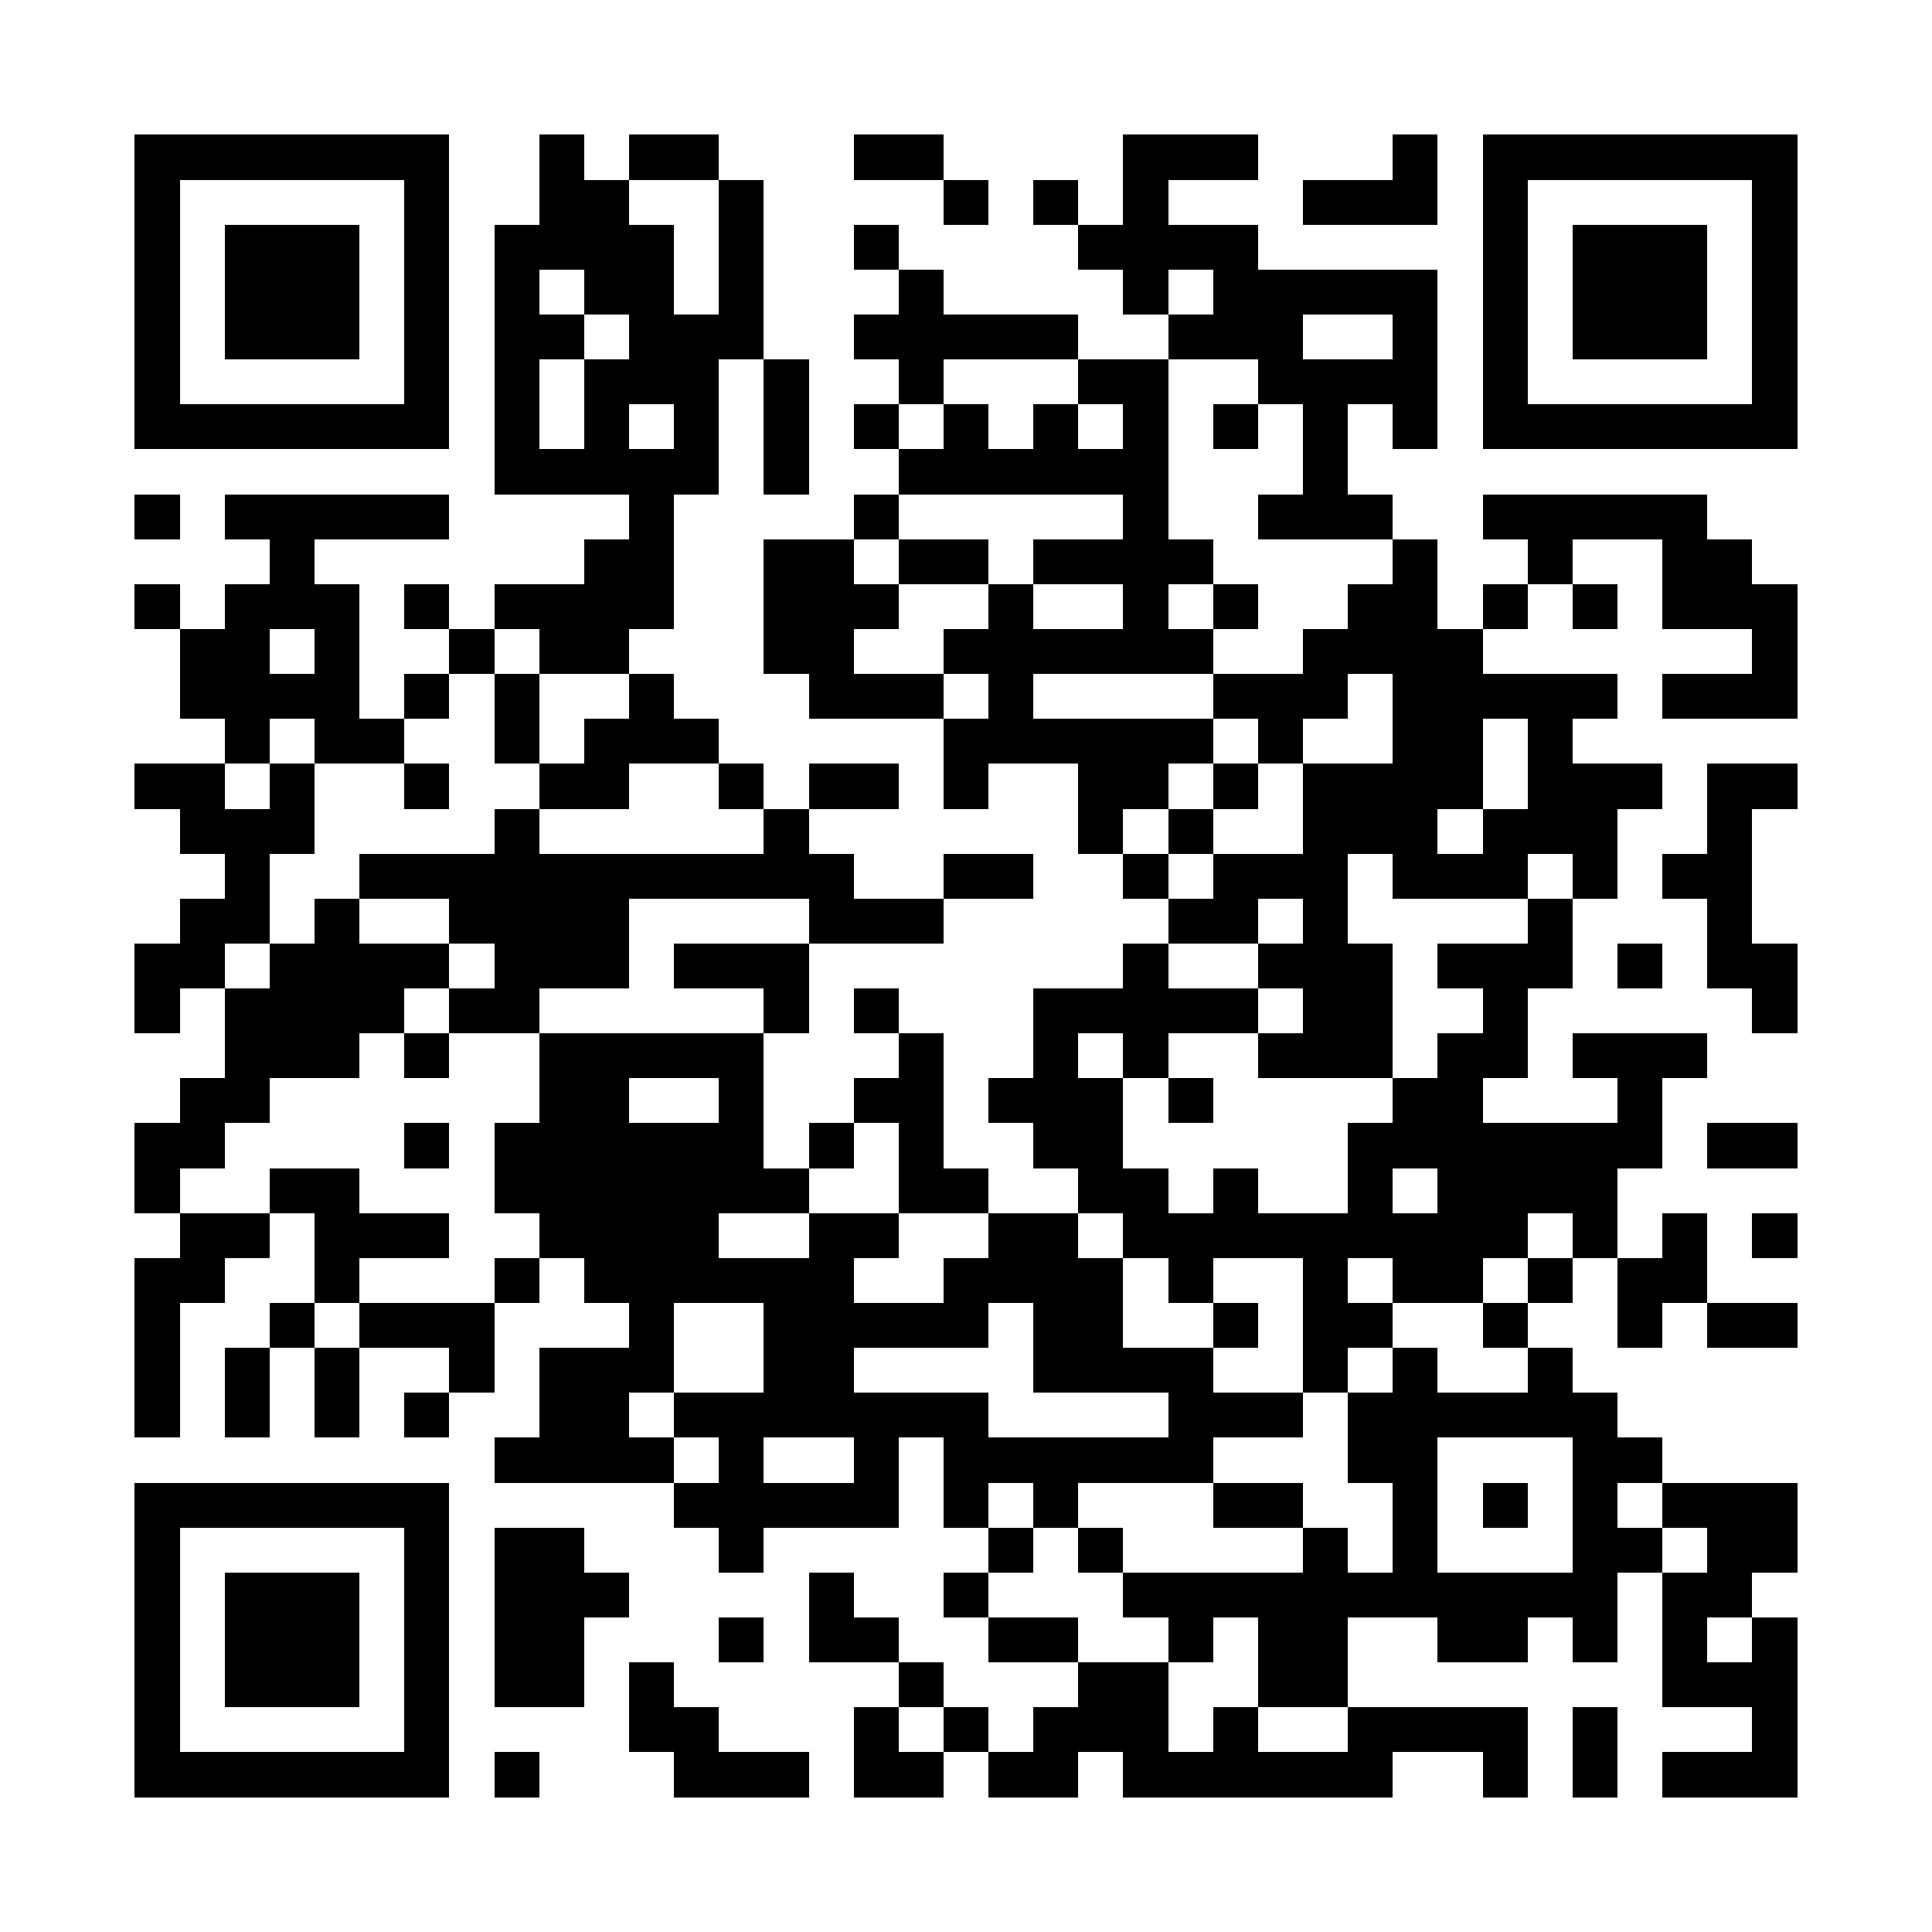
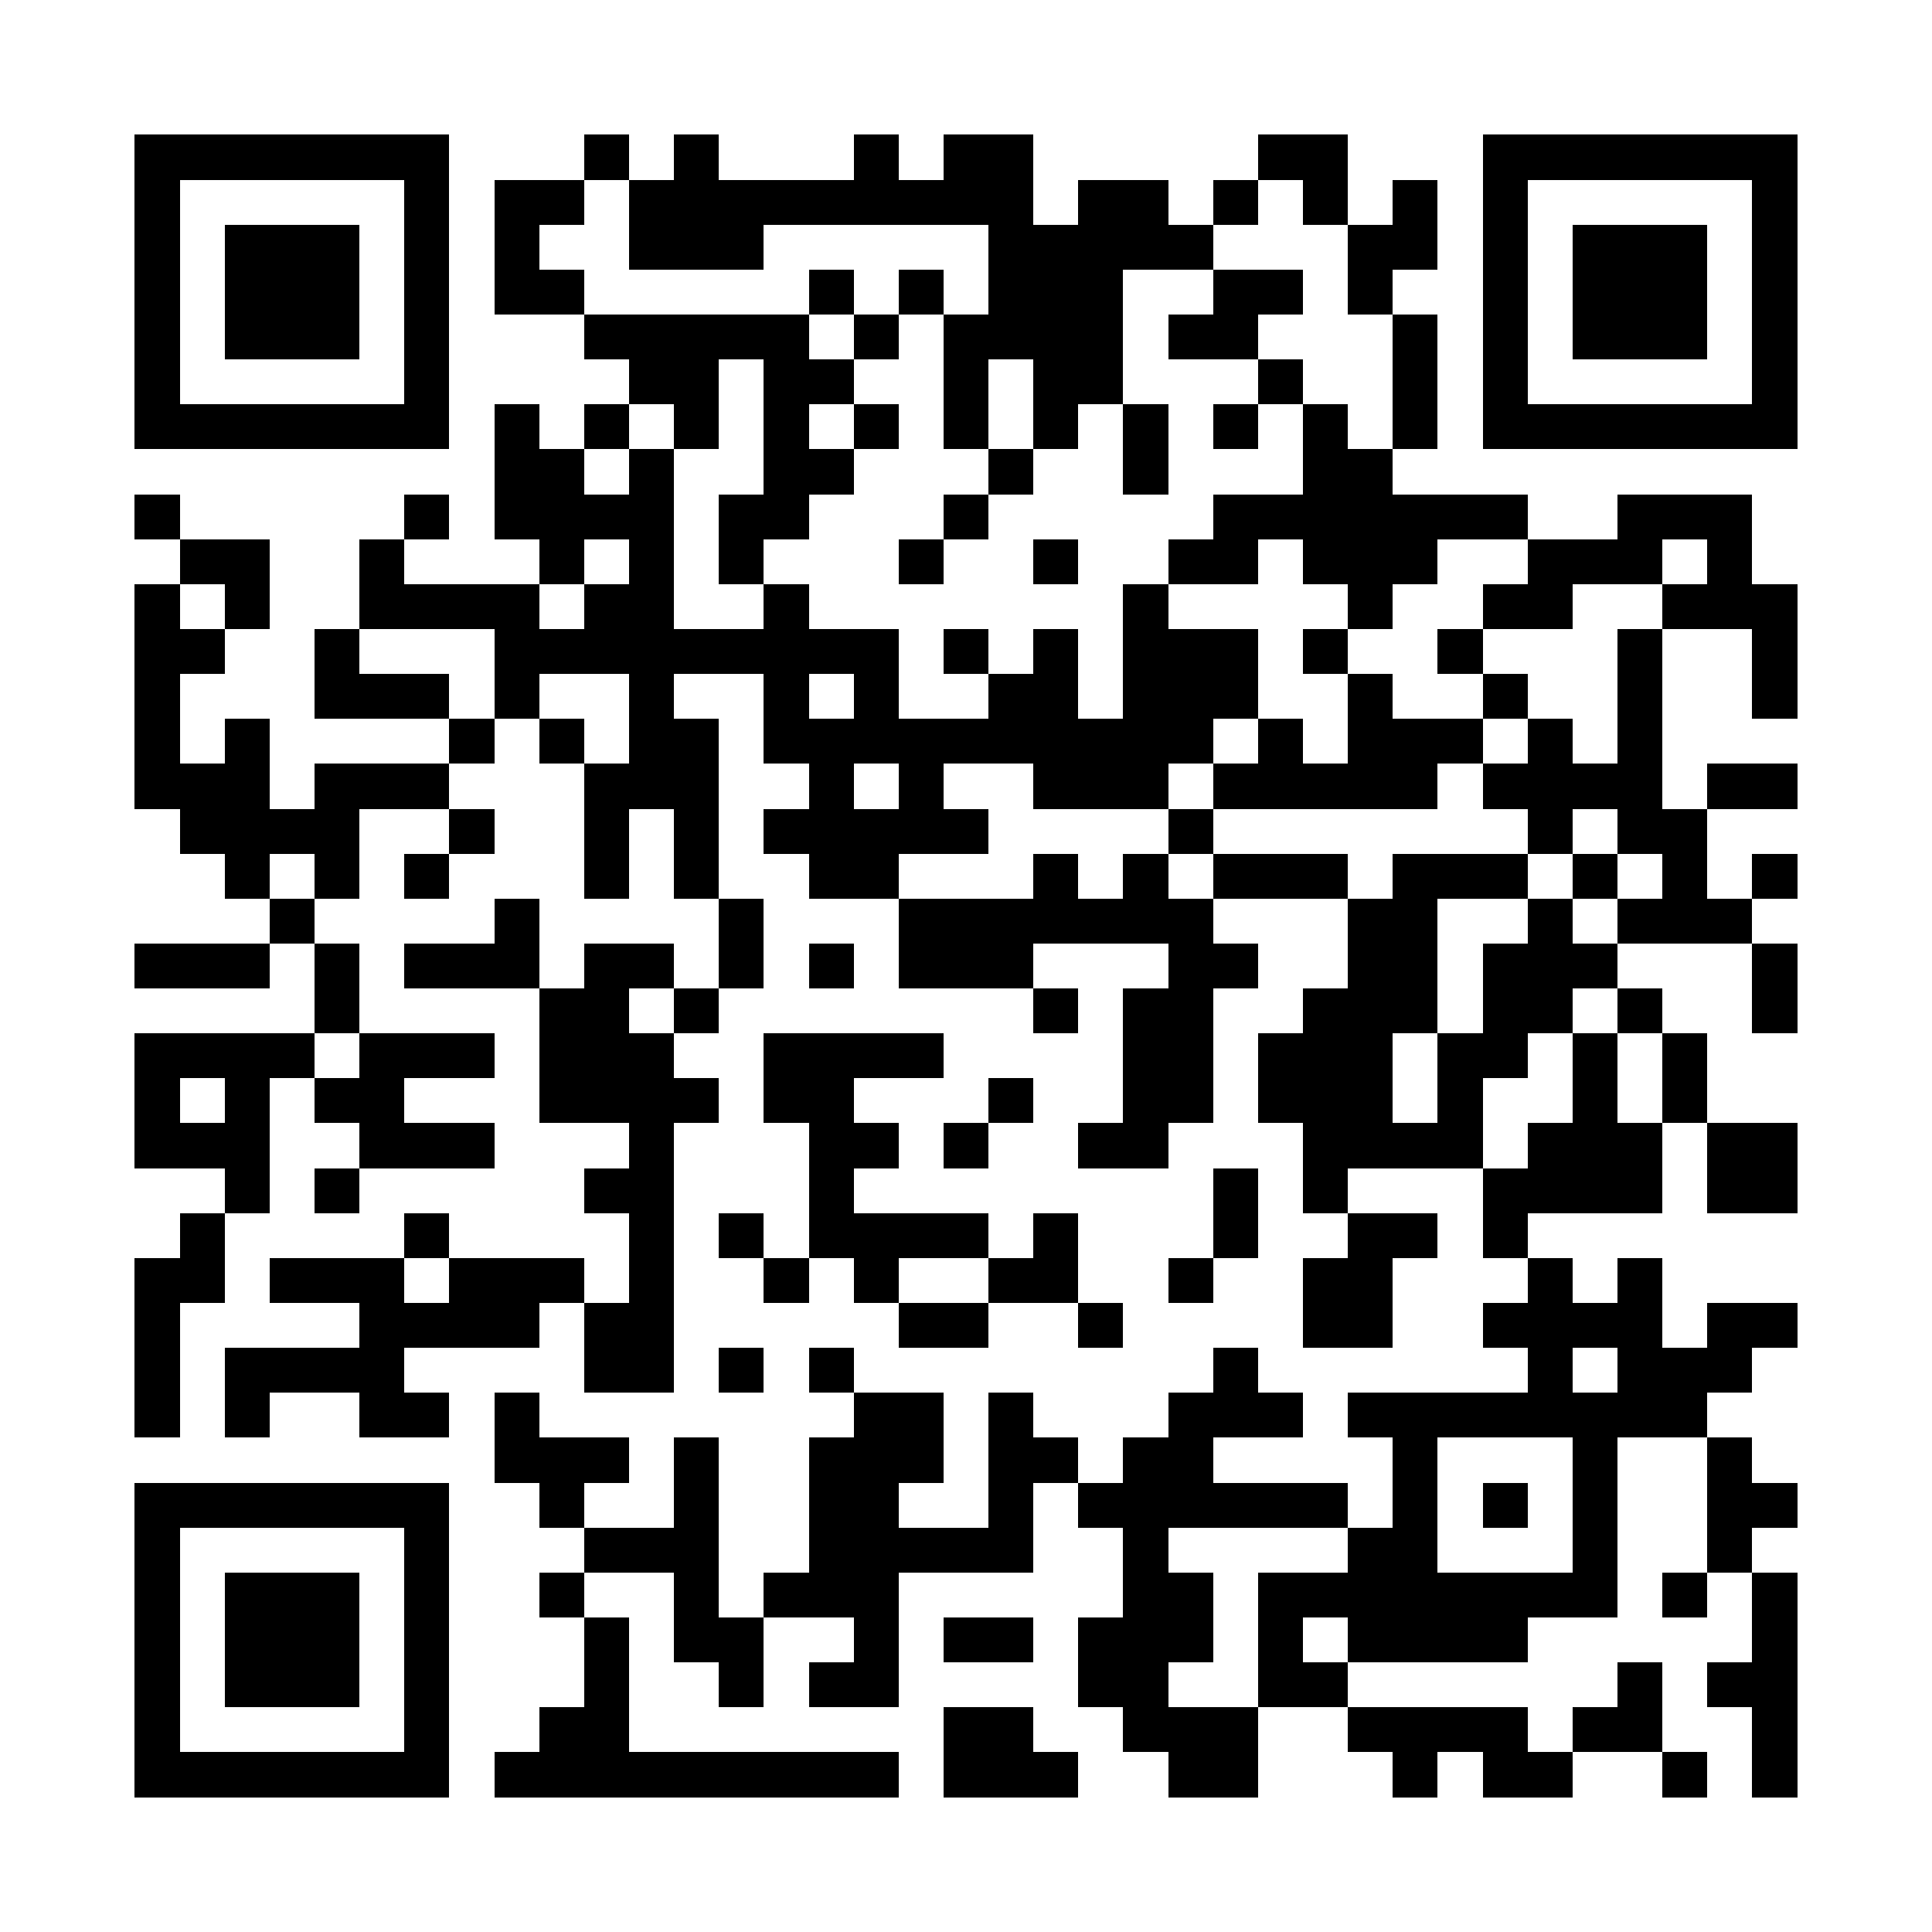
<svg xmlns="http://www.w3.org/2000/svg" viewBox="0 0 43 43" shape-rendering="crispEdges" role="img" aria-label="QR code">
  <rect width="43" height="43" fill="#fff" />
-   <path d="M3 3h7v1h-7zM12 3h1v1h-1zM14 3h2v1h-2zM19 3h2v1h-2zM25 3h3v1h-3zM31 3h1v1h-1zM33 3h7v1h-7zM3 4h1v1h-1zM9 4h1v1h-1zM12 4h2v1h-2zM16 4h1v1h-1zM21 4h1v1h-1zM23 4h1v1h-1zM25 4h1v1h-1zM29 4h3v1h-3zM33 4h1v1h-1zM39 4h1v1h-1zM3 5h1v1h-1zM5 5h3v1h-3zM9 5h1v1h-1zM11 5h4v1h-4zM16 5h1v1h-1zM19 5h1v1h-1zM24 5h4v1h-4zM33 5h1v1h-1zM35 5h3v1h-3zM39 5h1v1h-1zM3 6h1v1h-1zM5 6h3v1h-3zM9 6h1v1h-1zM11 6h1v1h-1zM13 6h2v1h-2zM16 6h1v1h-1zM20 6h1v1h-1zM25 6h1v1h-1zM27 6h5v1h-5zM33 6h1v1h-1zM35 6h3v1h-3zM39 6h1v1h-1zM3 7h1v1h-1zM5 7h3v1h-3zM9 7h1v1h-1zM11 7h2v1h-2zM14 7h3v1h-3zM19 7h5v1h-5zM26 7h3v1h-3zM31 7h1v1h-1zM33 7h1v1h-1zM35 7h3v1h-3zM39 7h1v1h-1zM3 8h1v1h-1zM9 8h1v1h-1zM11 8h1v1h-1zM13 8h3v1h-3zM17 8h1v1h-1zM20 8h1v1h-1zM24 8h2v1h-2zM28 8h4v1h-4zM33 8h1v1h-1zM39 8h1v1h-1zM3 9h7v1h-7zM11 9h1v1h-1zM13 9h1v1h-1zM15 9h1v1h-1zM17 9h1v1h-1zM19 9h1v1h-1zM21 9h1v1h-1zM23 9h1v1h-1zM25 9h1v1h-1zM27 9h1v1h-1zM29 9h1v1h-1zM31 9h1v1h-1zM33 9h7v1h-7zM11 10h5v1h-5zM17 10h1v1h-1zM20 10h6v1h-6zM29 10h1v1h-1zM3 11h1v1h-1zM5 11h5v1h-5zM14 11h1v1h-1zM19 11h1v1h-1zM25 11h1v1h-1zM28 11h3v1h-3zM33 11h5v1h-5zM6 12h1v1h-1zM13 12h2v1h-2zM17 12h2v1h-2zM20 12h2v1h-2zM23 12h4v1h-4zM31 12h1v1h-1zM34 12h1v1h-1zM37 12h2v1h-2zM3 13h1v1h-1zM5 13h3v1h-3zM9 13h1v1h-1zM11 13h4v1h-4zM17 13h3v1h-3zM22 13h1v1h-1zM25 13h1v1h-1zM27 13h1v1h-1zM30 13h2v1h-2zM33 13h1v1h-1zM35 13h1v1h-1zM37 13h3v1h-3zM4 14h2v1h-2zM7 14h1v1h-1zM10 14h1v1h-1zM12 14h2v1h-2zM17 14h2v1h-2zM21 14h6v1h-6zM29 14h4v1h-4zM39 14h1v1h-1zM4 15h4v1h-4zM9 15h1v1h-1zM11 15h1v1h-1zM14 15h1v1h-1zM18 15h3v1h-3zM22 15h1v1h-1zM27 15h3v1h-3zM31 15h5v1h-5zM37 15h3v1h-3zM5 16h1v1h-1zM7 16h2v1h-2zM11 16h1v1h-1zM13 16h3v1h-3zM21 16h6v1h-6zM28 16h1v1h-1zM31 16h2v1h-2zM34 16h1v1h-1zM3 17h2v1h-2zM6 17h1v1h-1zM9 17h1v1h-1zM12 17h2v1h-2zM16 17h1v1h-1zM18 17h2v1h-2zM21 17h1v1h-1zM24 17h2v1h-2zM27 17h1v1h-1zM29 17h4v1h-4zM34 17h3v1h-3zM38 17h2v1h-2zM4 18h3v1h-3zM11 18h1v1h-1zM17 18h1v1h-1zM24 18h1v1h-1zM26 18h1v1h-1zM29 18h3v1h-3zM33 18h3v1h-3zM38 18h1v1h-1zM5 19h1v1h-1zM8 19h11v1h-11zM21 19h2v1h-2zM25 19h1v1h-1zM27 19h3v1h-3zM31 19h3v1h-3zM35 19h1v1h-1zM37 19h2v1h-2zM4 20h2v1h-2zM7 20h1v1h-1zM10 20h4v1h-4zM18 20h3v1h-3zM26 20h2v1h-2zM29 20h1v1h-1zM34 20h1v1h-1zM38 20h1v1h-1zM3 21h2v1h-2zM6 21h4v1h-4zM11 21h3v1h-3zM15 21h3v1h-3zM25 21h1v1h-1zM28 21h3v1h-3zM32 21h3v1h-3zM36 21h1v1h-1zM38 21h2v1h-2zM3 22h1v1h-1zM5 22h4v1h-4zM10 22h2v1h-2zM17 22h1v1h-1zM19 22h1v1h-1zM23 22h5v1h-5zM29 22h2v1h-2zM33 22h1v1h-1zM39 22h1v1h-1zM5 23h3v1h-3zM9 23h1v1h-1zM12 23h5v1h-5zM20 23h1v1h-1zM23 23h1v1h-1zM25 23h1v1h-1zM28 23h3v1h-3zM32 23h2v1h-2zM35 23h3v1h-3zM4 24h2v1h-2zM12 24h2v1h-2zM16 24h1v1h-1zM19 24h2v1h-2zM22 24h3v1h-3zM26 24h1v1h-1zM31 24h2v1h-2zM36 24h1v1h-1zM3 25h2v1h-2zM9 25h1v1h-1zM11 25h6v1h-6zM18 25h1v1h-1zM20 25h1v1h-1zM23 25h2v1h-2zM30 25h7v1h-7zM38 25h2v1h-2zM3 26h1v1h-1zM6 26h2v1h-2zM11 26h7v1h-7zM20 26h2v1h-2zM24 26h2v1h-2zM27 26h1v1h-1zM30 26h1v1h-1zM32 26h4v1h-4zM4 27h2v1h-2zM7 27h3v1h-3zM12 27h4v1h-4zM18 27h2v1h-2zM22 27h2v1h-2zM25 27h9v1h-9zM35 27h1v1h-1zM37 27h1v1h-1zM39 27h1v1h-1zM3 28h2v1h-2zM7 28h1v1h-1zM11 28h1v1h-1zM13 28h6v1h-6zM21 28h4v1h-4zM26 28h1v1h-1zM29 28h1v1h-1zM31 28h2v1h-2zM34 28h1v1h-1zM36 28h2v1h-2zM3 29h1v1h-1zM6 29h1v1h-1zM8 29h3v1h-3zM14 29h1v1h-1zM17 29h5v1h-5zM23 29h2v1h-2zM27 29h1v1h-1zM29 29h2v1h-2zM33 29h1v1h-1zM36 29h1v1h-1zM38 29h2v1h-2zM3 30h1v1h-1zM5 30h1v1h-1zM7 30h1v1h-1zM10 30h1v1h-1zM12 30h3v1h-3zM17 30h2v1h-2zM23 30h4v1h-4zM29 30h1v1h-1zM31 30h1v1h-1zM34 30h1v1h-1zM3 31h1v1h-1zM5 31h1v1h-1zM7 31h1v1h-1zM9 31h1v1h-1zM12 31h2v1h-2zM15 31h7v1h-7zM26 31h3v1h-3zM30 31h6v1h-6zM11 32h4v1h-4zM16 32h1v1h-1zM19 32h1v1h-1zM21 32h6v1h-6zM30 32h2v1h-2zM35 32h2v1h-2zM3 33h7v1h-7zM15 33h5v1h-5zM21 33h1v1h-1zM23 33h1v1h-1zM27 33h2v1h-2zM31 33h1v1h-1zM33 33h1v1h-1zM35 33h1v1h-1zM37 33h3v1h-3zM3 34h1v1h-1zM9 34h1v1h-1zM11 34h2v1h-2zM16 34h1v1h-1zM22 34h1v1h-1zM24 34h1v1h-1zM29 34h1v1h-1zM31 34h1v1h-1zM35 34h2v1h-2zM38 34h2v1h-2zM3 35h1v1h-1zM5 35h3v1h-3zM9 35h1v1h-1zM11 35h3v1h-3zM18 35h1v1h-1zM21 35h1v1h-1zM25 35h11v1h-11zM37 35h2v1h-2zM3 36h1v1h-1zM5 36h3v1h-3zM9 36h1v1h-1zM11 36h2v1h-2zM16 36h1v1h-1zM18 36h2v1h-2zM22 36h2v1h-2zM26 36h1v1h-1zM28 36h2v1h-2zM32 36h2v1h-2zM35 36h1v1h-1zM37 36h1v1h-1zM39 36h1v1h-1zM3 37h1v1h-1zM5 37h3v1h-3zM9 37h1v1h-1zM11 37h2v1h-2zM14 37h1v1h-1zM20 37h1v1h-1zM24 37h2v1h-2zM28 37h2v1h-2zM37 37h3v1h-3zM3 38h1v1h-1zM9 38h1v1h-1zM14 38h2v1h-2zM19 38h1v1h-1zM21 38h1v1h-1zM23 38h3v1h-3zM27 38h1v1h-1zM30 38h4v1h-4zM35 38h1v1h-1zM39 38h1v1h-1zM3 39h7v1h-7zM11 39h1v1h-1zM15 39h3v1h-3zM19 39h2v1h-2zM22 39h2v1h-2zM25 39h6v1h-6zM33 39h1v1h-1zM35 39h1v1h-1zM37 39h3v1h-3z" fill="#000" />
+   <path d="M3 3h7v1h-7zM13 3h1v1h-1zM15 3h1v1h-1zM19 3h1v1h-1zM21 3h2v1h-2zM28 3h2v1h-2zM33 3h7v1h-7zM3 4h1v1h-1zM9 4h1v1h-1zM11 4h2v1h-2zM14 4h9v1h-9zM24 4h2v1h-2zM27 4h1v1h-1zM29 4h1v1h-1zM31 4h1v1h-1zM33 4h1v1h-1zM39 4h1v1h-1zM3 5h1v1h-1zM5 5h3v1h-3zM9 5h1v1h-1zM11 5h1v1h-1zM14 5h3v1h-3zM22 5h5v1h-5zM30 5h2v1h-2zM33 5h1v1h-1zM35 5h3v1h-3zM39 5h1v1h-1zM3 6h1v1h-1zM5 6h3v1h-3zM9 6h1v1h-1zM11 6h2v1h-2zM18 6h1v1h-1zM20 6h1v1h-1zM22 6h3v1h-3zM27 6h2v1h-2zM30 6h1v1h-1zM33 6h1v1h-1zM35 6h3v1h-3zM39 6h1v1h-1zM3 7h1v1h-1zM5 7h3v1h-3zM9 7h1v1h-1zM13 7h5v1h-5zM19 7h1v1h-1zM21 7h4v1h-4zM26 7h2v1h-2zM31 7h1v1h-1zM33 7h1v1h-1zM35 7h3v1h-3zM39 7h1v1h-1zM3 8h1v1h-1zM9 8h1v1h-1zM14 8h2v1h-2zM17 8h2v1h-2zM21 8h1v1h-1zM23 8h2v1h-2zM28 8h1v1h-1zM31 8h1v1h-1zM33 8h1v1h-1zM39 8h1v1h-1zM3 9h7v1h-7zM11 9h1v1h-1zM13 9h1v1h-1zM15 9h1v1h-1zM17 9h1v1h-1zM19 9h1v1h-1zM21 9h1v1h-1zM23 9h1v1h-1zM25 9h1v1h-1zM27 9h1v1h-1zM29 9h1v1h-1zM31 9h1v1h-1zM33 9h7v1h-7zM11 10h2v1h-2zM14 10h1v1h-1zM17 10h2v1h-2zM22 10h1v1h-1zM25 10h1v1h-1zM29 10h2v1h-2zM3 11h1v1h-1zM9 11h1v1h-1zM11 11h4v1h-4zM16 11h2v1h-2zM21 11h1v1h-1zM27 11h7v1h-7zM36 11h3v1h-3zM4 12h2v1h-2zM8 12h1v1h-1zM12 12h1v1h-1zM14 12h1v1h-1zM16 12h1v1h-1zM20 12h1v1h-1zM23 12h1v1h-1zM26 12h2v1h-2zM29 12h3v1h-3zM34 12h3v1h-3zM38 12h1v1h-1zM3 13h1v1h-1zM5 13h1v1h-1zM8 13h4v1h-4zM13 13h2v1h-2zM17 13h1v1h-1zM25 13h1v1h-1zM30 13h1v1h-1zM33 13h2v1h-2zM37 13h3v1h-3zM3 14h2v1h-2zM7 14h1v1h-1zM11 14h9v1h-9zM21 14h1v1h-1zM23 14h1v1h-1zM25 14h3v1h-3zM29 14h1v1h-1zM32 14h1v1h-1zM36 14h1v1h-1zM39 14h1v1h-1zM3 15h1v1h-1zM7 15h3v1h-3zM11 15h1v1h-1zM14 15h1v1h-1zM17 15h1v1h-1zM19 15h1v1h-1zM22 15h2v1h-2zM25 15h3v1h-3zM30 15h1v1h-1zM33 15h1v1h-1zM36 15h1v1h-1zM39 15h1v1h-1zM3 16h1v1h-1zM5 16h1v1h-1zM10 16h1v1h-1zM12 16h1v1h-1zM14 16h2v1h-2zM17 16h10v1h-10zM28 16h1v1h-1zM30 16h3v1h-3zM34 16h1v1h-1zM36 16h1v1h-1zM3 17h3v1h-3zM7 17h3v1h-3zM13 17h3v1h-3zM18 17h1v1h-1zM20 17h1v1h-1zM23 17h3v1h-3zM27 17h5v1h-5zM33 17h4v1h-4zM38 17h2v1h-2zM4 18h4v1h-4zM10 18h1v1h-1zM13 18h1v1h-1zM15 18h1v1h-1zM17 18h5v1h-5zM26 18h1v1h-1zM34 18h1v1h-1zM36 18h2v1h-2zM5 19h1v1h-1zM7 19h1v1h-1zM9 19h1v1h-1zM13 19h1v1h-1zM15 19h1v1h-1zM18 19h2v1h-2zM23 19h1v1h-1zM25 19h1v1h-1zM27 19h3v1h-3zM31 19h3v1h-3zM35 19h1v1h-1zM37 19h1v1h-1zM39 19h1v1h-1zM6 20h1v1h-1zM11 20h1v1h-1zM16 20h1v1h-1zM20 20h7v1h-7zM30 20h2v1h-2zM34 20h1v1h-1zM36 20h3v1h-3zM3 21h3v1h-3zM7 21h1v1h-1zM9 21h3v1h-3zM13 21h2v1h-2zM16 21h1v1h-1zM18 21h1v1h-1zM20 21h3v1h-3zM26 21h2v1h-2zM30 21h2v1h-2zM33 21h3v1h-3zM39 21h1v1h-1zM7 22h1v1h-1zM12 22h2v1h-2zM15 22h1v1h-1zM23 22h1v1h-1zM25 22h2v1h-2zM29 22h3v1h-3zM33 22h2v1h-2zM36 22h1v1h-1zM39 22h1v1h-1zM3 23h4v1h-4zM8 23h3v1h-3zM12 23h3v1h-3zM17 23h4v1h-4zM25 23h2v1h-2zM28 23h3v1h-3zM32 23h2v1h-2zM35 23h1v1h-1zM37 23h1v1h-1zM3 24h1v1h-1zM5 24h1v1h-1zM7 24h2v1h-2zM12 24h4v1h-4zM17 24h2v1h-2zM22 24h1v1h-1zM25 24h2v1h-2zM28 24h3v1h-3zM32 24h1v1h-1zM35 24h1v1h-1zM37 24h1v1h-1zM3 25h3v1h-3zM8 25h3v1h-3zM14 25h1v1h-1zM18 25h2v1h-2zM21 25h1v1h-1zM24 25h2v1h-2zM29 25h4v1h-4zM34 25h3v1h-3zM38 25h2v1h-2zM5 26h1v1h-1zM7 26h1v1h-1zM13 26h2v1h-2zM18 26h1v1h-1zM27 26h1v1h-1zM29 26h1v1h-1zM33 26h4v1h-4zM38 26h2v1h-2zM4 27h1v1h-1zM9 27h1v1h-1zM14 27h1v1h-1zM16 27h1v1h-1zM18 27h4v1h-4zM23 27h1v1h-1zM27 27h1v1h-1zM30 27h2v1h-2zM33 27h1v1h-1zM3 28h2v1h-2zM6 28h3v1h-3zM10 28h3v1h-3zM14 28h1v1h-1zM17 28h1v1h-1zM19 28h1v1h-1zM22 28h2v1h-2zM26 28h1v1h-1zM29 28h2v1h-2zM34 28h1v1h-1zM36 28h1v1h-1zM3 29h1v1h-1zM8 29h4v1h-4zM13 29h2v1h-2zM20 29h2v1h-2zM24 29h1v1h-1zM29 29h2v1h-2zM33 29h4v1h-4zM38 29h2v1h-2zM3 30h1v1h-1zM5 30h4v1h-4zM13 30h2v1h-2zM16 30h1v1h-1zM18 30h1v1h-1zM27 30h1v1h-1zM34 30h1v1h-1zM36 30h3v1h-3zM3 31h1v1h-1zM5 31h1v1h-1zM8 31h2v1h-2zM11 31h1v1h-1zM19 31h2v1h-2zM22 31h1v1h-1zM26 31h3v1h-3zM30 31h8v1h-8zM11 32h3v1h-3zM15 32h1v1h-1zM18 32h3v1h-3zM22 32h2v1h-2zM25 32h2v1h-2zM31 32h1v1h-1zM35 32h1v1h-1zM38 32h1v1h-1zM3 33h7v1h-7zM12 33h1v1h-1zM15 33h1v1h-1zM18 33h2v1h-2zM22 33h1v1h-1zM24 33h6v1h-6zM31 33h1v1h-1zM33 33h1v1h-1zM35 33h1v1h-1zM38 33h2v1h-2zM3 34h1v1h-1zM9 34h1v1h-1zM13 34h3v1h-3zM18 34h5v1h-5zM25 34h1v1h-1zM30 34h2v1h-2zM35 34h1v1h-1zM38 34h1v1h-1zM3 35h1v1h-1zM5 35h3v1h-3zM9 35h1v1h-1zM12 35h1v1h-1zM15 35h1v1h-1zM17 35h3v1h-3zM25 35h2v1h-2zM28 35h8v1h-8zM37 35h1v1h-1zM39 35h1v1h-1zM3 36h1v1h-1zM5 36h3v1h-3zM9 36h1v1h-1zM13 36h1v1h-1zM15 36h2v1h-2zM19 36h1v1h-1zM21 36h2v1h-2zM24 36h3v1h-3zM28 36h1v1h-1zM30 36h4v1h-4zM39 36h1v1h-1zM3 37h1v1h-1zM5 37h3v1h-3zM9 37h1v1h-1zM13 37h1v1h-1zM16 37h1v1h-1zM18 37h2v1h-2zM24 37h2v1h-2zM28 37h2v1h-2zM36 37h1v1h-1zM38 37h2v1h-2zM3 38h1v1h-1zM9 38h1v1h-1zM12 38h2v1h-2zM21 38h2v1h-2zM25 38h3v1h-3zM30 38h4v1h-4zM35 38h2v1h-2zM39 38h1v1h-1zM3 39h7v1h-7zM11 39h9v1h-9zM21 39h3v1h-3zM26 39h2v1h-2zM31 39h1v1h-1zM33 39h2v1h-2zM37 39h1v1h-1zM39 39h1v1h-1z" fill="#000" />
</svg>
